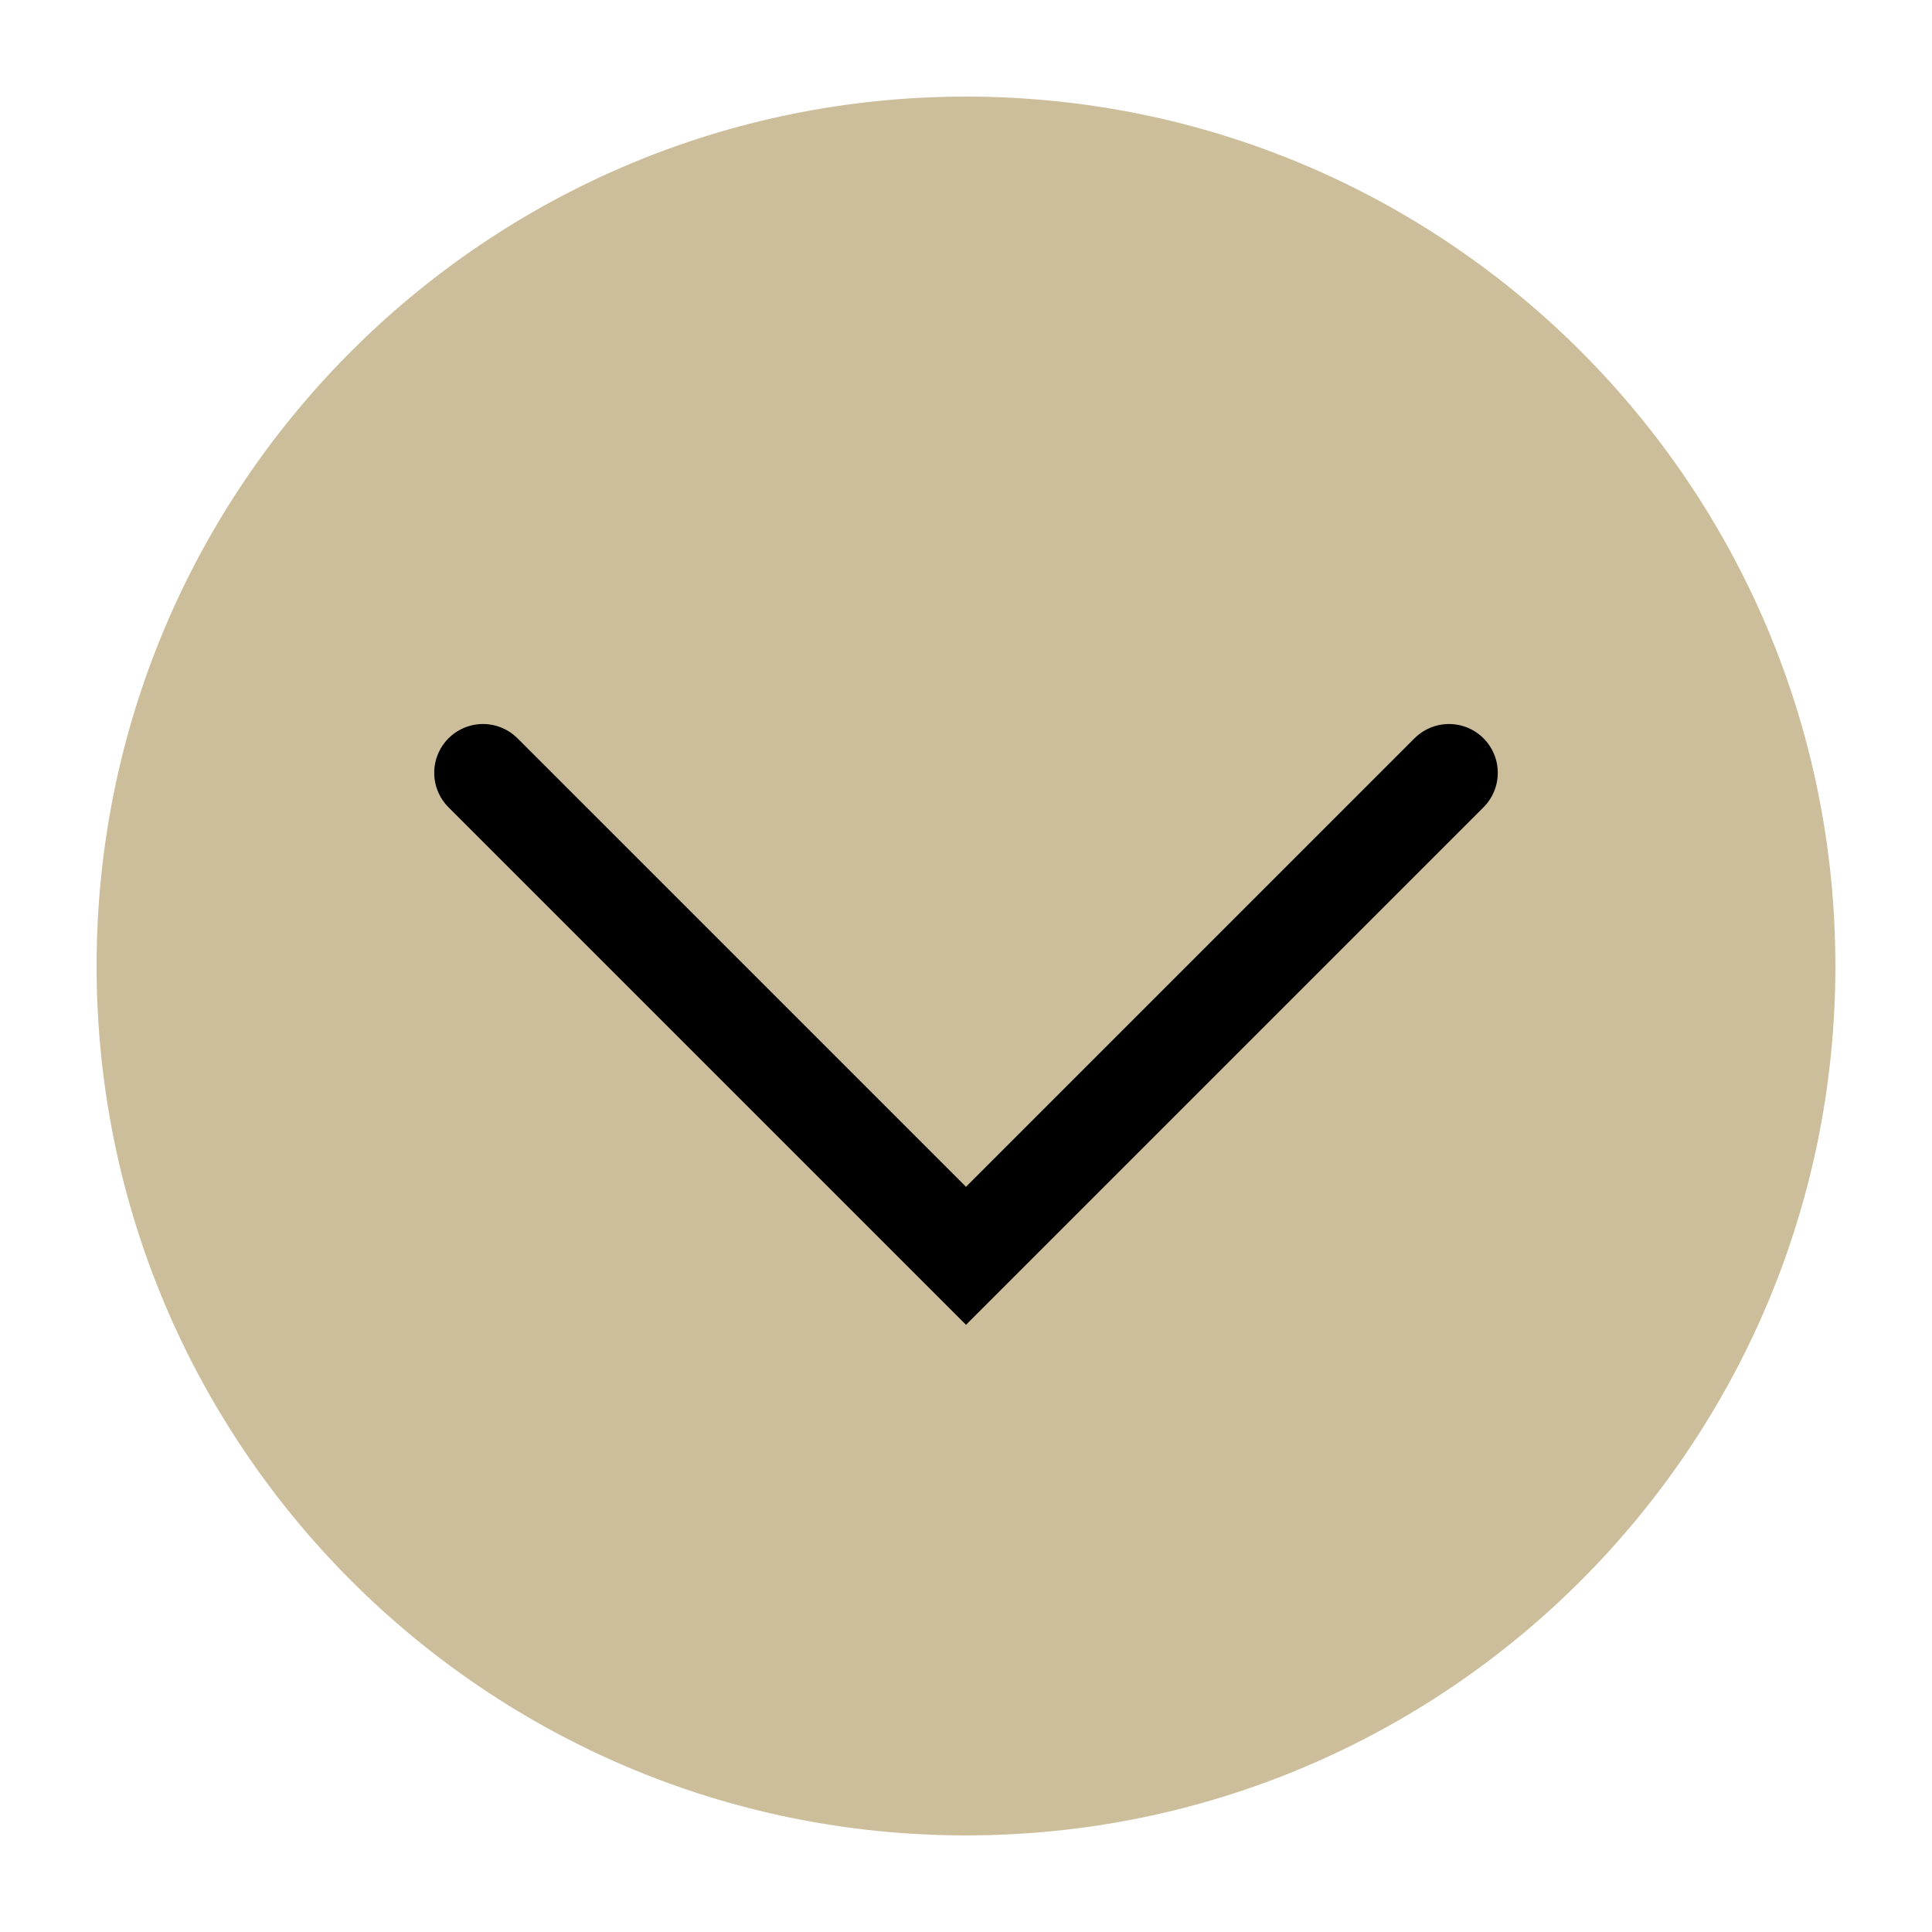
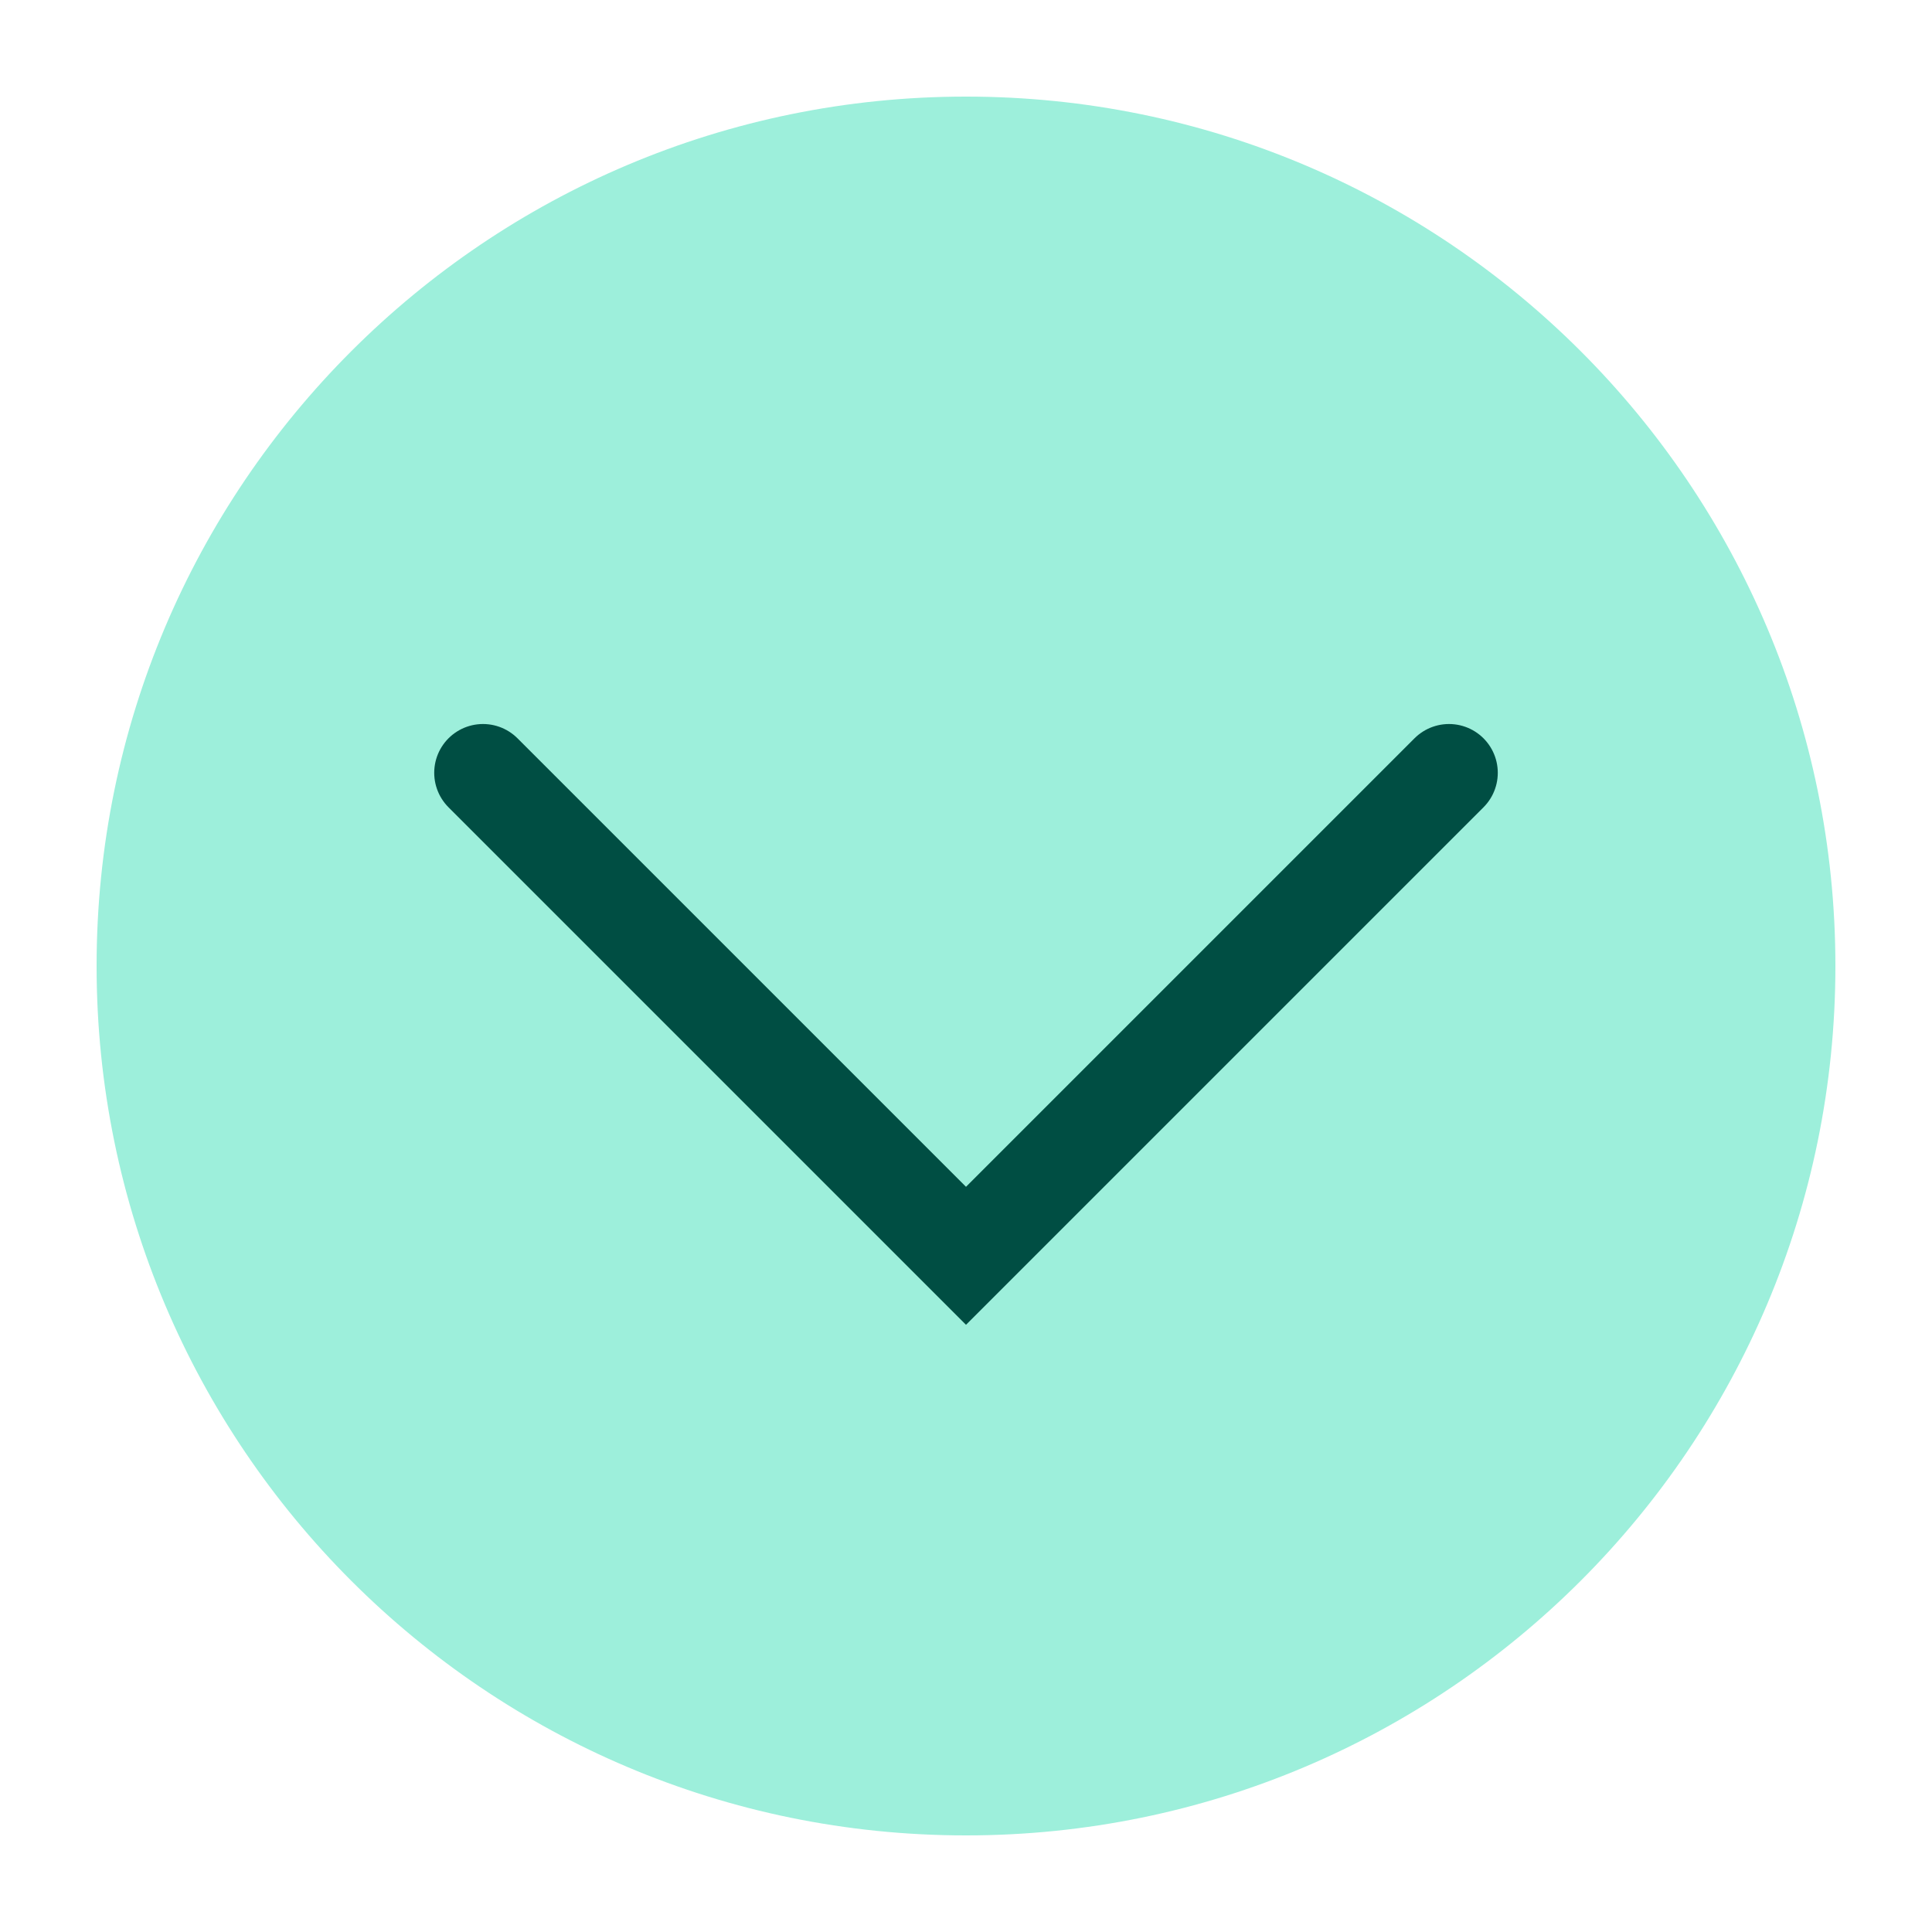
<svg xmlns="http://www.w3.org/2000/svg" viewBox="0 0 50 50" version="1.2" baseProfile="tiny">
  <defs>
</defs>
  <g fill="none" stroke="black" stroke-width="1" fill-rule="evenodd" stroke-linecap="square" stroke-linejoin="bevel">
-     <g fill="#ccbe9b" fill-opacity="1" stroke="none" transform="matrix(2.5,0,0,2.5,2.5,2.5)" font-family="Iosevka Term Curly" font-size="12" font-weight="500" font-style="normal">
+     <g fill="#9defdb" fill-opacity="1" stroke="none" transform="matrix(2.5,0,0,2.5,2.5,2.5)" font-family="Iosevka Term Curly" font-size="12" font-weight="500" font-style="normal">
      <circle cx="9" cy="9" r="9" />
    </g>
-     <g fill="none" stroke="#000000" stroke-opacity="1" stroke-width="1.01" stroke-linecap="round" stroke-linejoin="miter" stroke-miterlimit="2" transform="matrix(2.5,0,0,2.5,2.5,2.5)" font-family="Iosevka Term Curly" font-size="12" font-weight="500" font-style="normal">
+     <g fill="none" stroke="#004e43" stroke-opacity="1" stroke-width="1.01" stroke-linecap="round" stroke-linejoin="miter" stroke-miterlimit="2" transform="matrix(2.5,0,0,2.5,2.5,2.5)" font-family="Iosevka Term Curly" font-size="12" font-weight="500" font-style="normal">
      <polyline fill="none" vector-effect="none" points="4,7 9,12 14,7 " />
    </g>
    <g fill="none" stroke="#000000" stroke-opacity="1" stroke-width="1" stroke-linecap="square" stroke-linejoin="bevel" transform="matrix(1,0,0,1,0,0)" font-family="Iosevka Term Curly" font-size="12" font-weight="500" font-style="normal">
</g>
  </g>
</svg>
